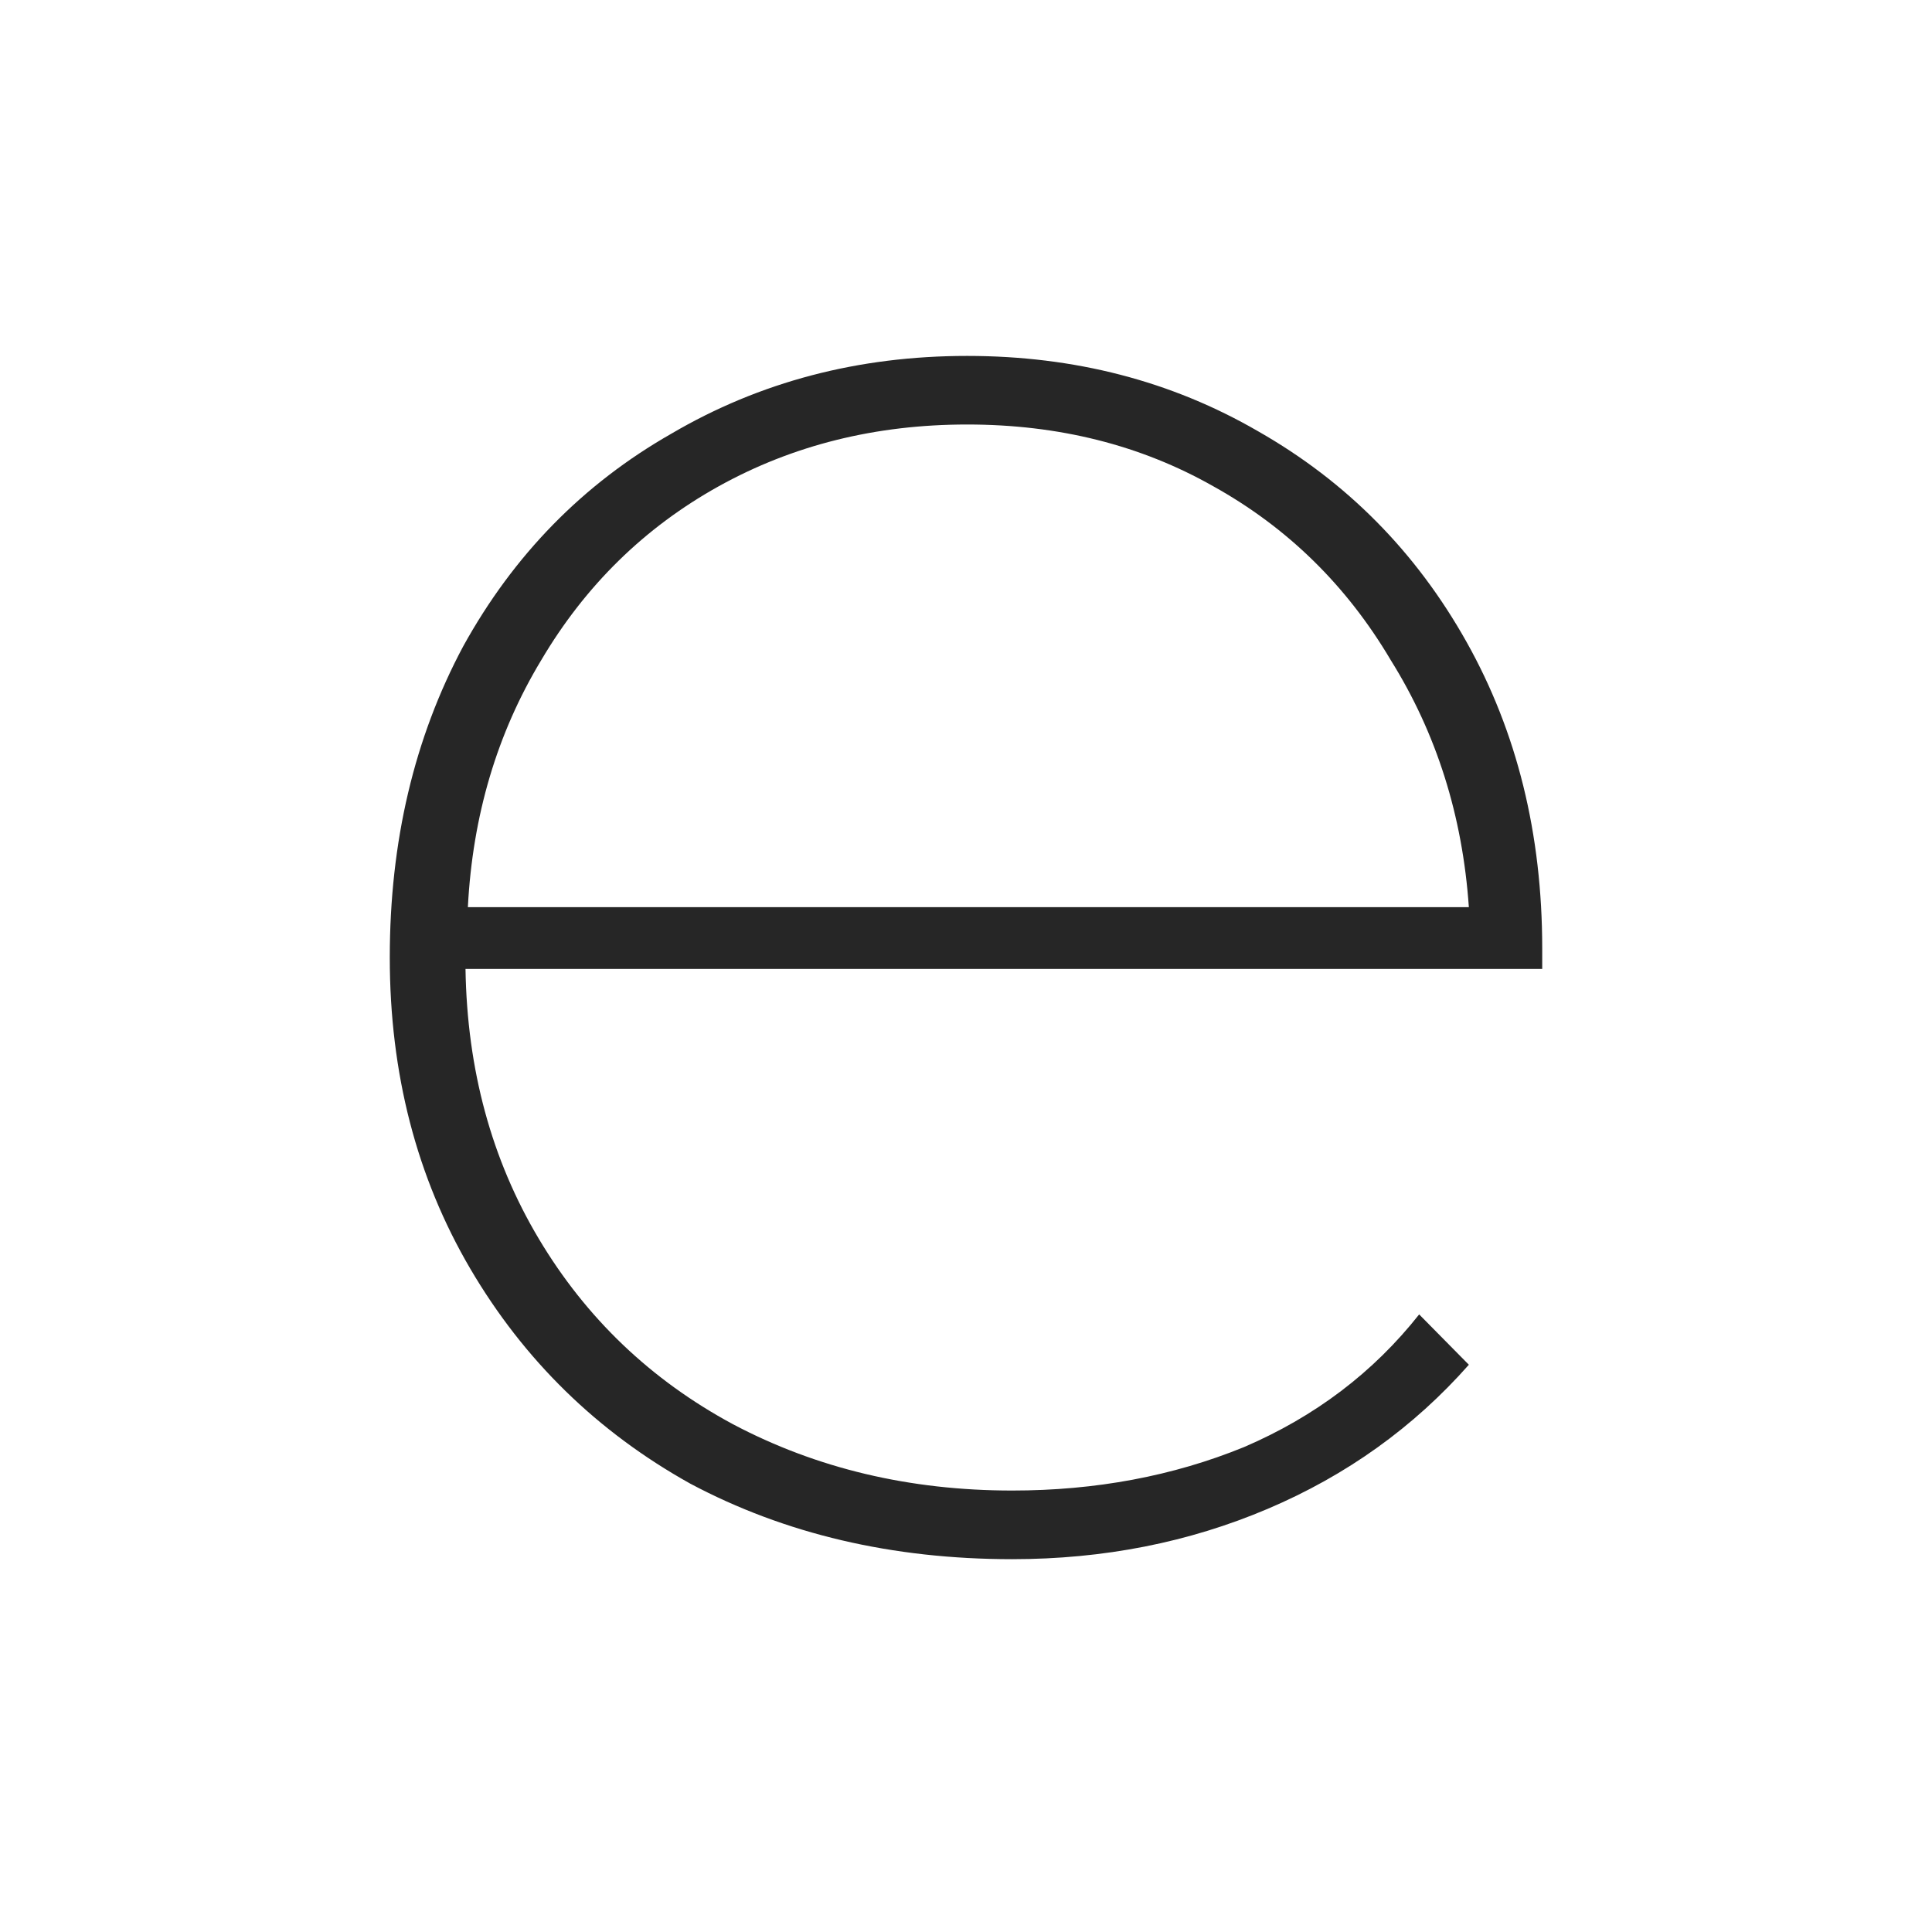
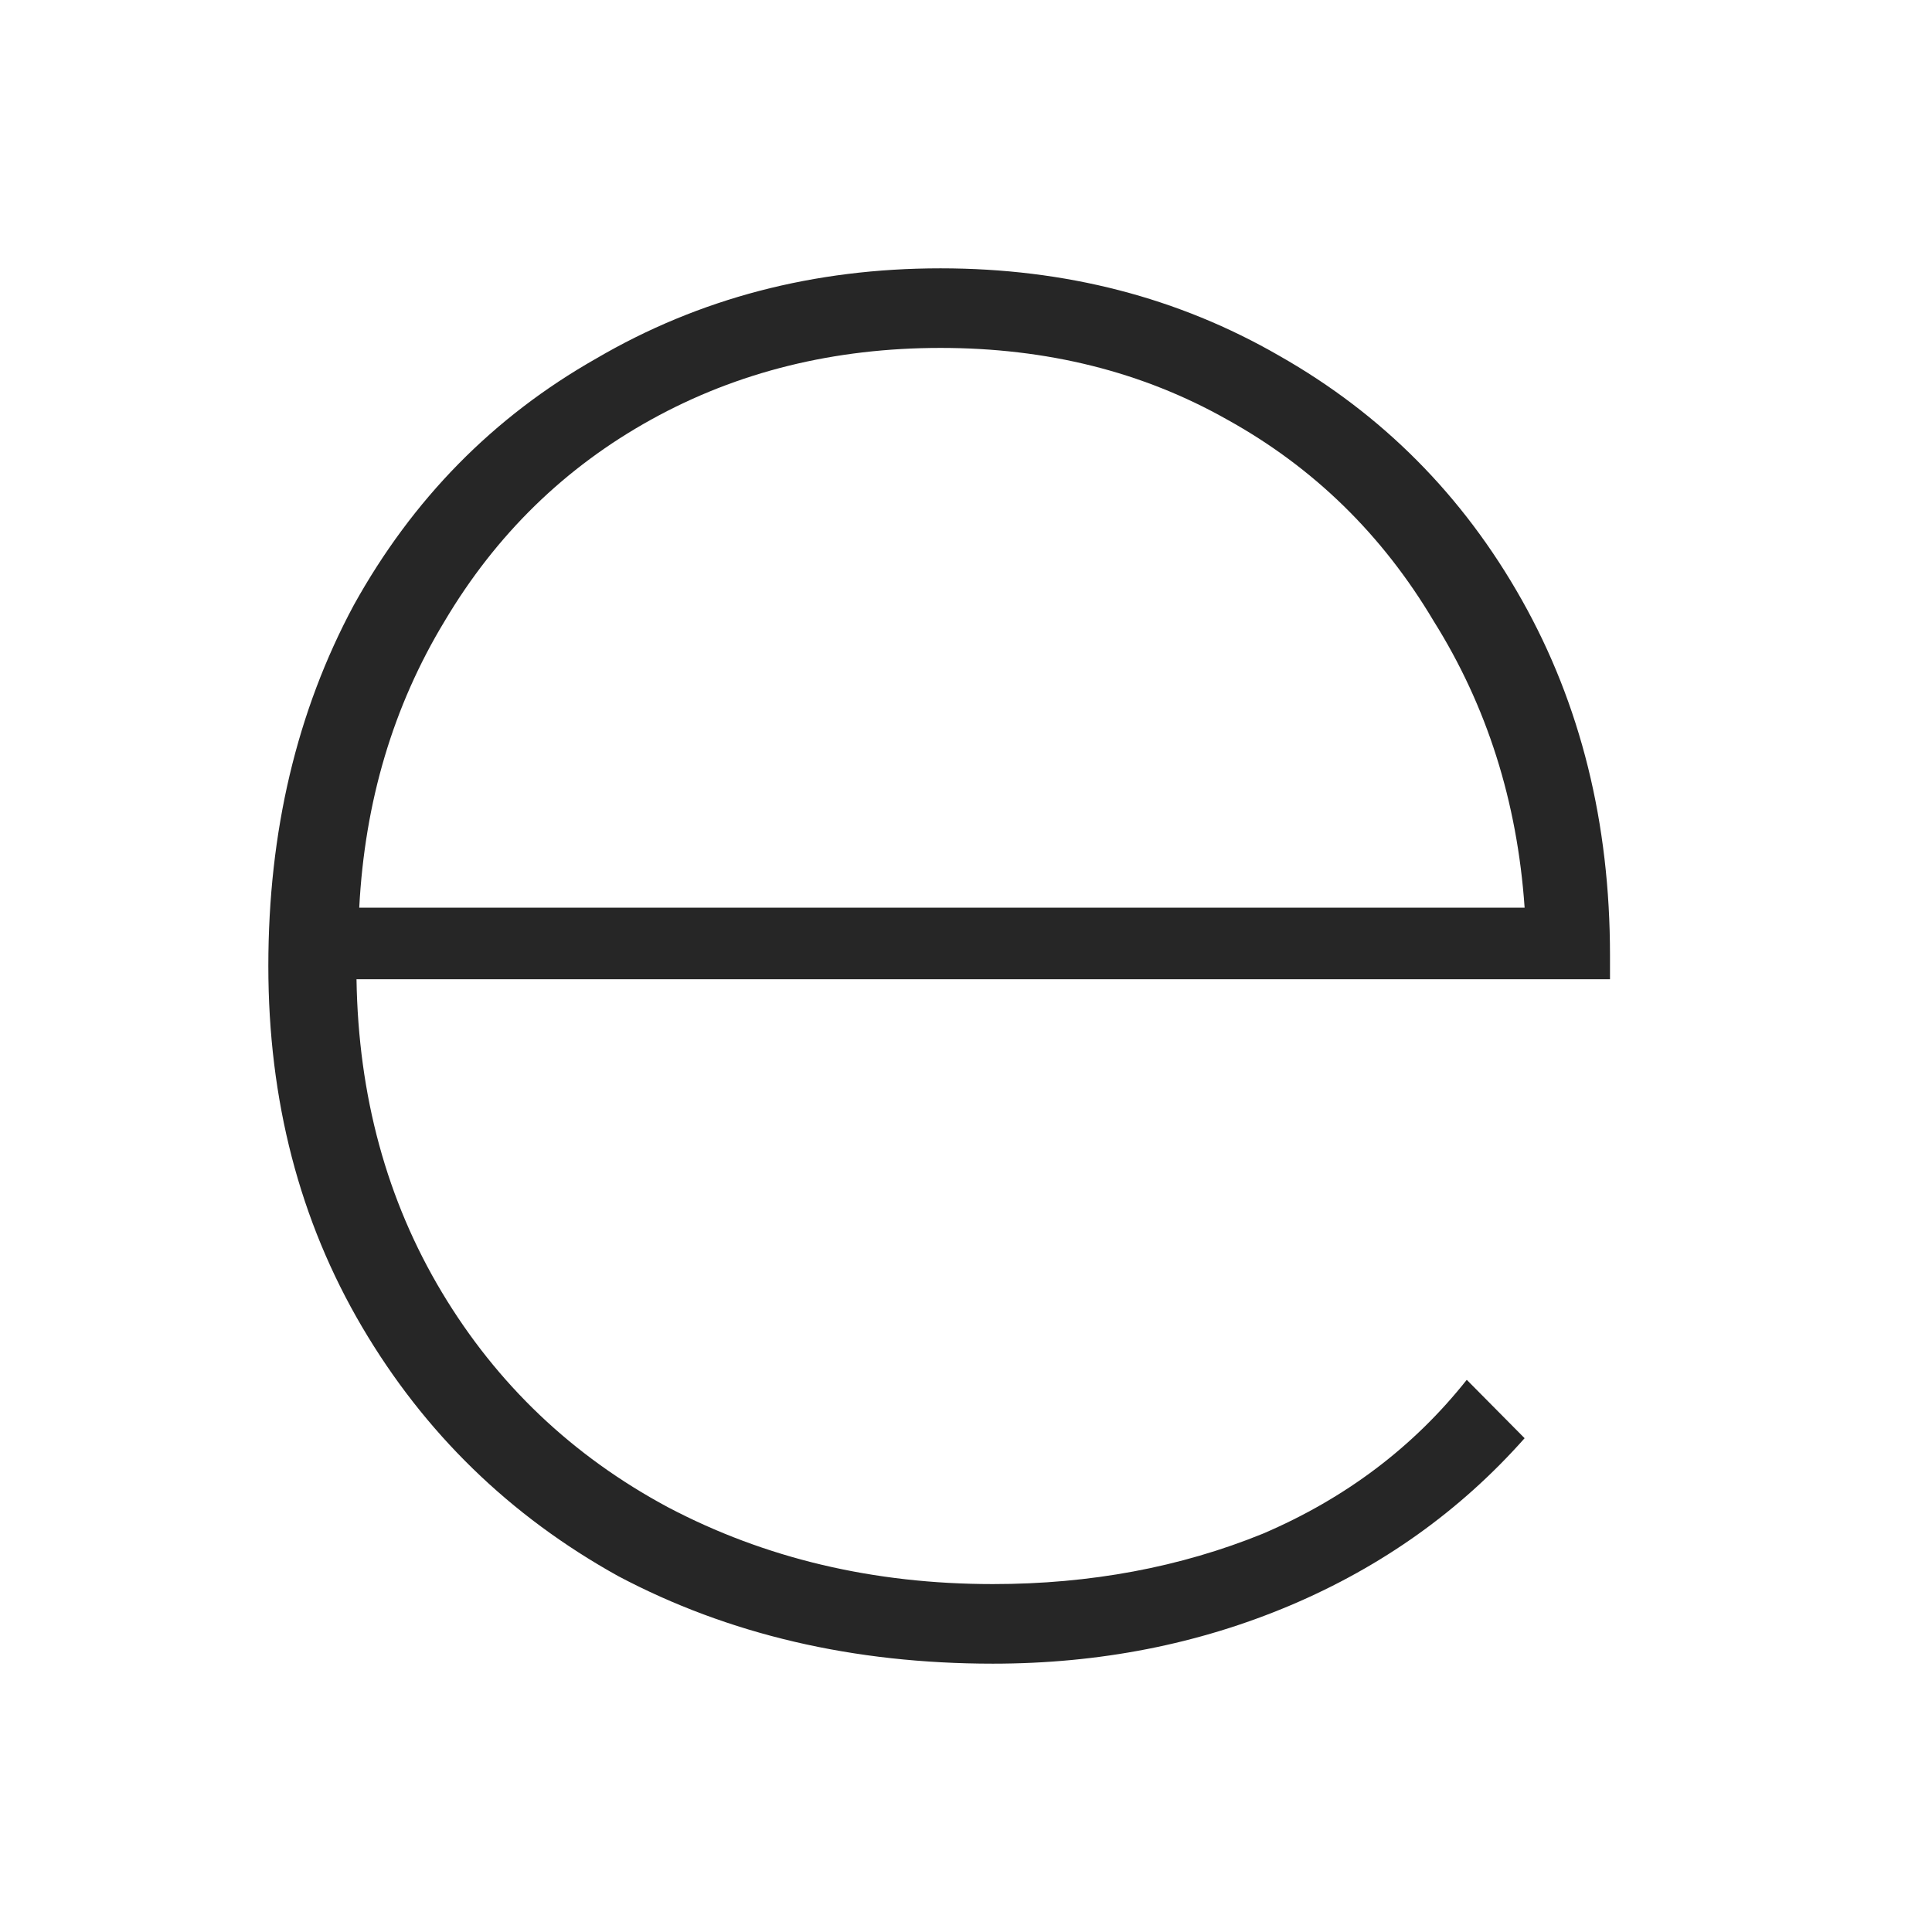
<svg xmlns="http://www.w3.org/2000/svg" width="36" height="36" viewBox="0 0 36 36" fill="none">
-   <path d="M28.737 18.055H8.674C8.704 19.931 9.159 21.607 10.041 23.085C10.923 24.563 12.128 25.714 13.657 26.538C15.215 27.362 16.949 27.774 18.86 27.774C20.418 27.774 21.858 27.504 23.181 26.964C24.504 26.396 25.591 25.572 26.444 24.492L27.37 25.43C26.341 26.595 25.092 27.49 23.622 28.115C22.152 28.74 20.565 29.053 18.86 29.053C16.626 29.053 14.627 28.584 12.863 27.646C11.129 26.68 9.762 25.344 8.762 23.639C7.763 21.934 7.263 20.002 7.263 17.842C7.263 15.682 7.719 13.75 8.63 12.045C9.571 10.34 10.864 9.019 12.51 8.081C14.156 7.115 15.994 6.632 18.022 6.632C20.021 6.632 21.829 7.1 23.446 8.038C25.092 8.976 26.385 10.283 27.326 11.96C28.267 13.636 28.737 15.54 28.737 17.672V18.055ZM18.022 7.91C16.317 7.91 14.774 8.294 13.392 9.061C12.011 9.829 10.908 10.908 10.085 12.301C9.262 13.665 8.806 15.199 8.718 16.904H27.37C27.252 15.199 26.767 13.665 25.915 12.301C25.092 10.908 23.989 9.829 22.608 9.061C21.256 8.294 19.727 7.91 18.022 7.91Z" fill="#262626" />
+   <path d="M30 18.247H6.643C6.677 20.422 7.207 22.366 8.234 24.08C9.261 25.793 10.664 27.128 12.444 28.084C14.257 29.039 16.276 29.517 18.501 29.517C20.315 29.517 21.992 29.204 23.532 28.578C25.072 27.919 26.338 26.963 27.331 25.711L28.409 26.799C27.211 28.15 25.756 29.188 24.045 29.913C22.334 30.637 20.486 31 18.501 31C15.9 31 13.573 30.456 11.52 29.369C9.5 28.248 7.909 26.7 6.745 24.722C5.582 22.745 5 20.504 5 18C5 15.496 5.53 13.255 6.591 11.278C7.687 9.3 9.192 7.768 11.109 6.681C13.025 5.56 15.164 5 17.526 5C19.853 5 21.958 5.544 23.84 6.631C25.756 7.719 27.262 9.234 28.357 11.179C29.452 13.123 30 15.331 30 17.802V18.247ZM17.526 6.483C15.541 6.483 13.744 6.928 12.136 7.817C10.527 8.707 9.244 9.959 8.285 11.574C7.327 13.156 6.797 14.935 6.694 16.913H28.409C28.272 14.935 27.707 13.156 26.715 11.574C25.756 9.959 24.473 8.707 22.864 7.817C21.29 6.928 19.511 6.483 17.526 6.483Z" fill="#262626" />
</svg>
